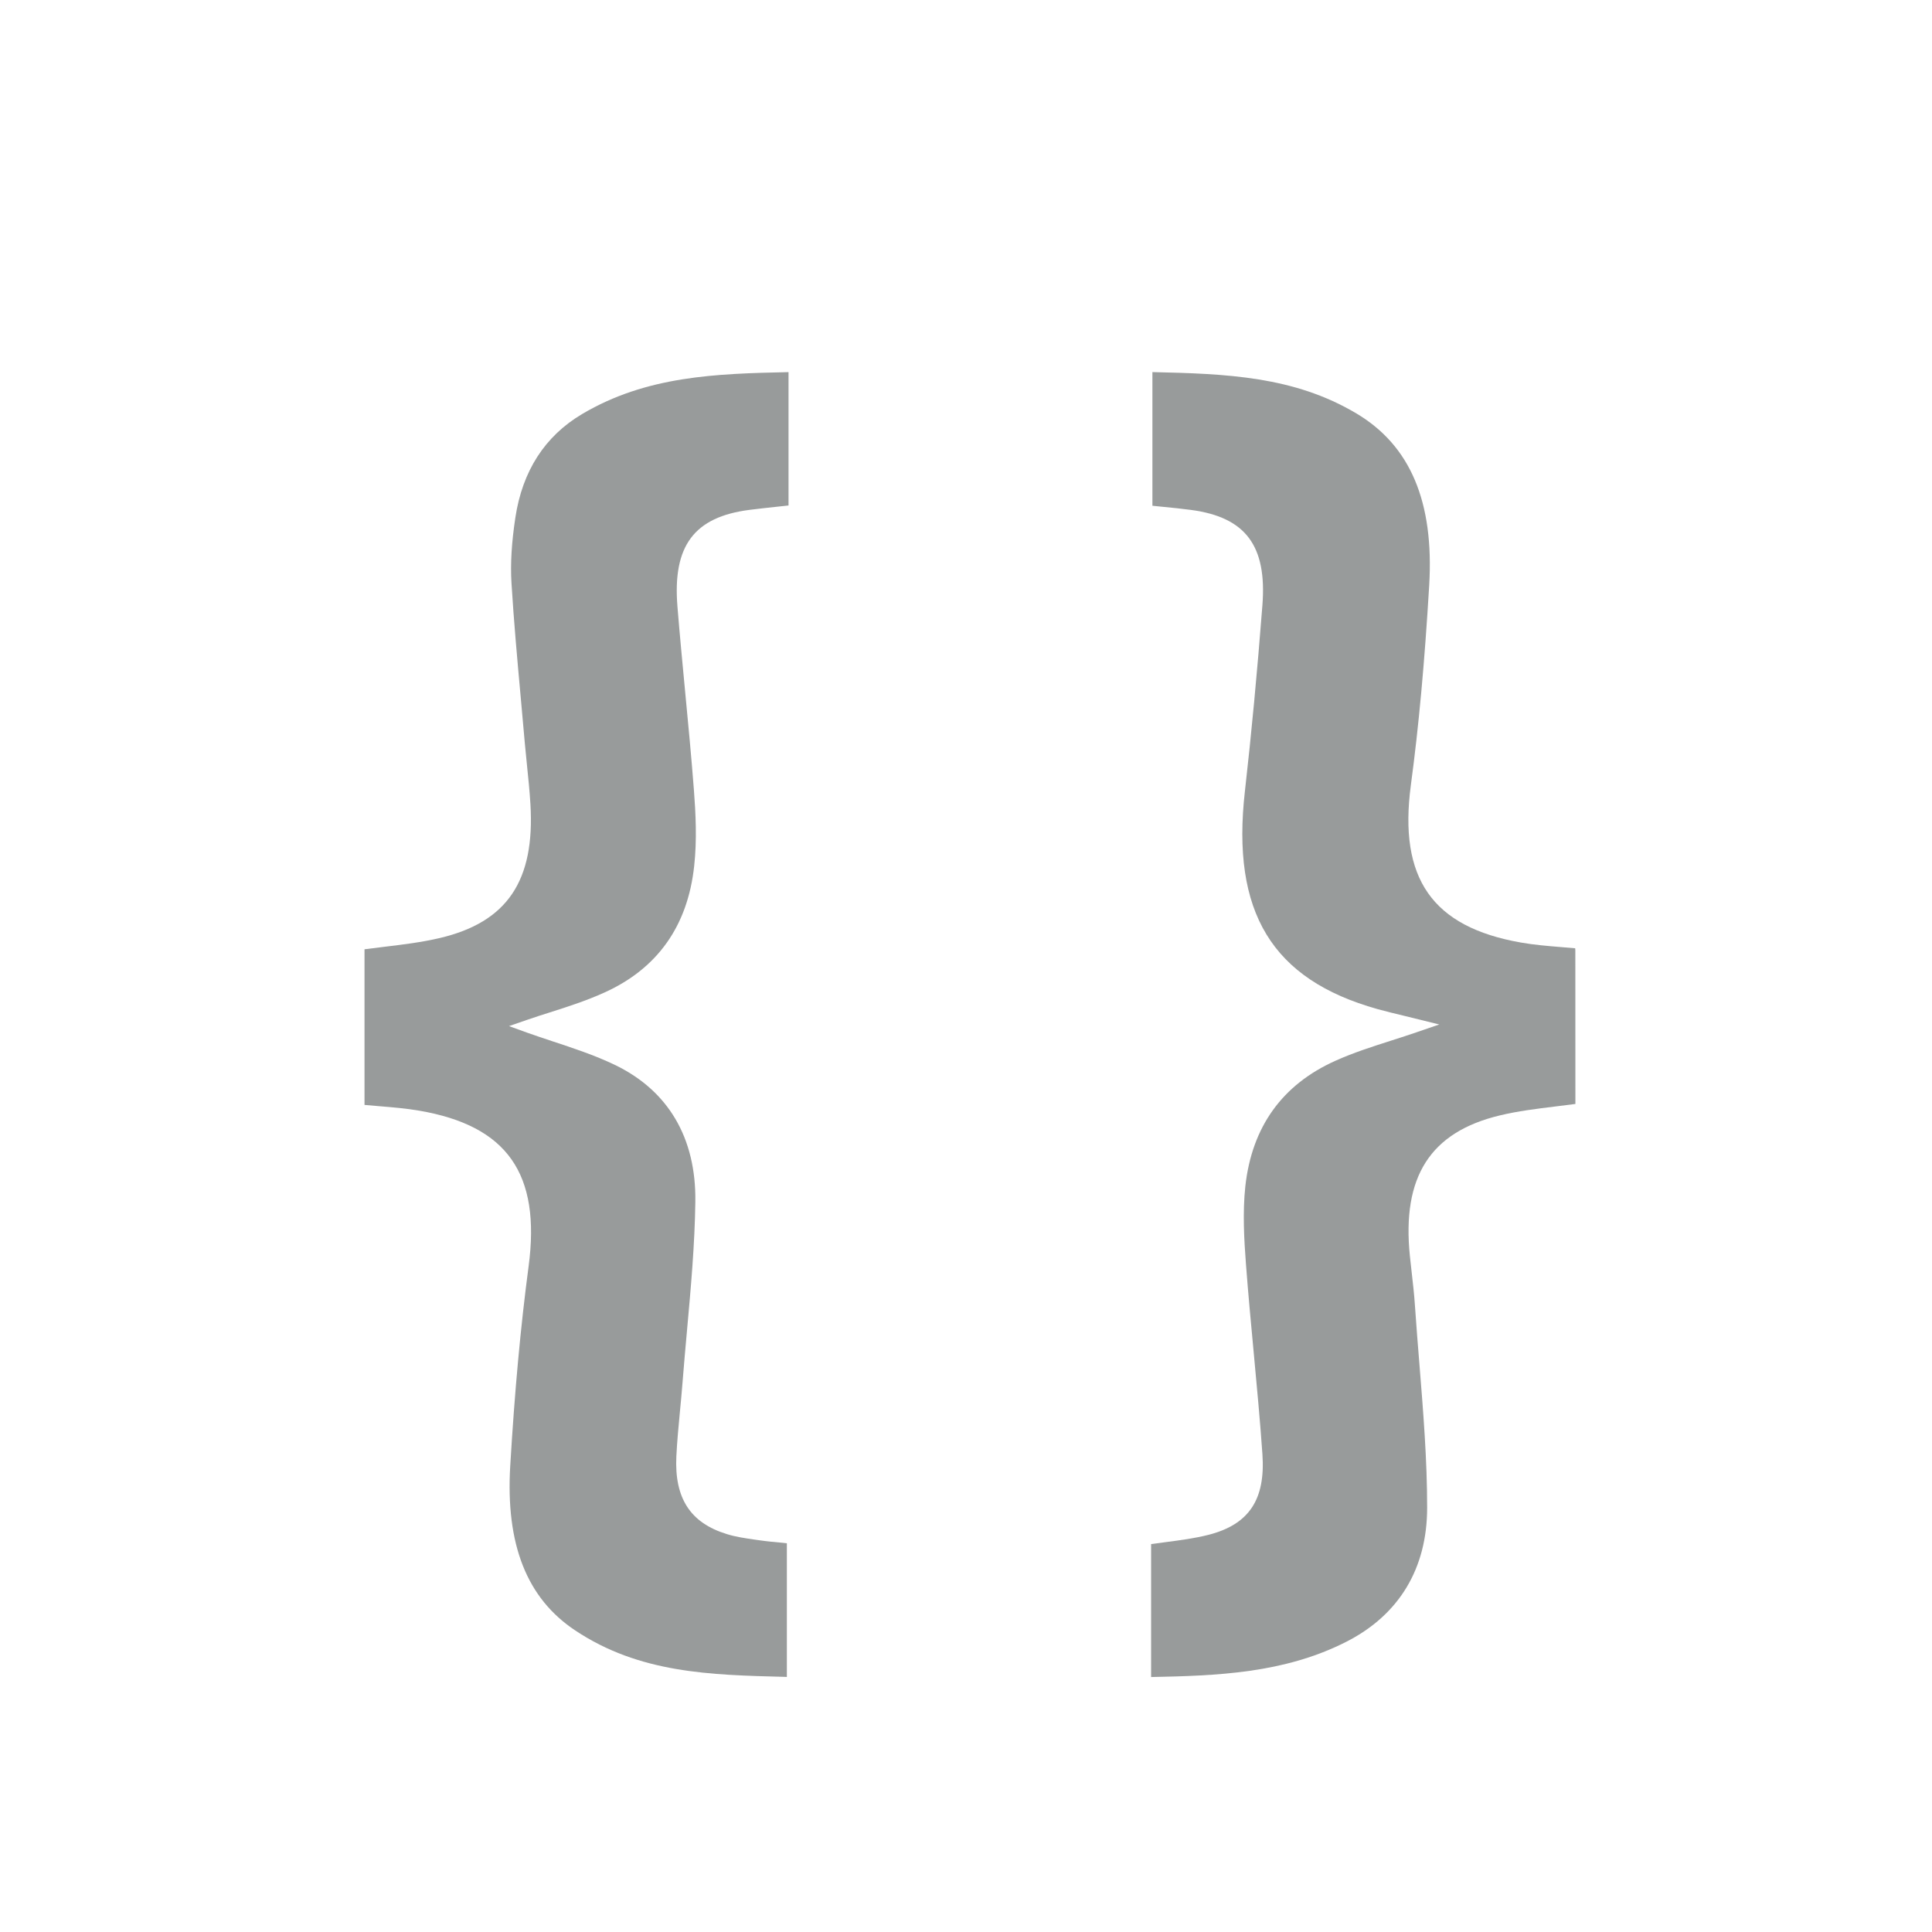
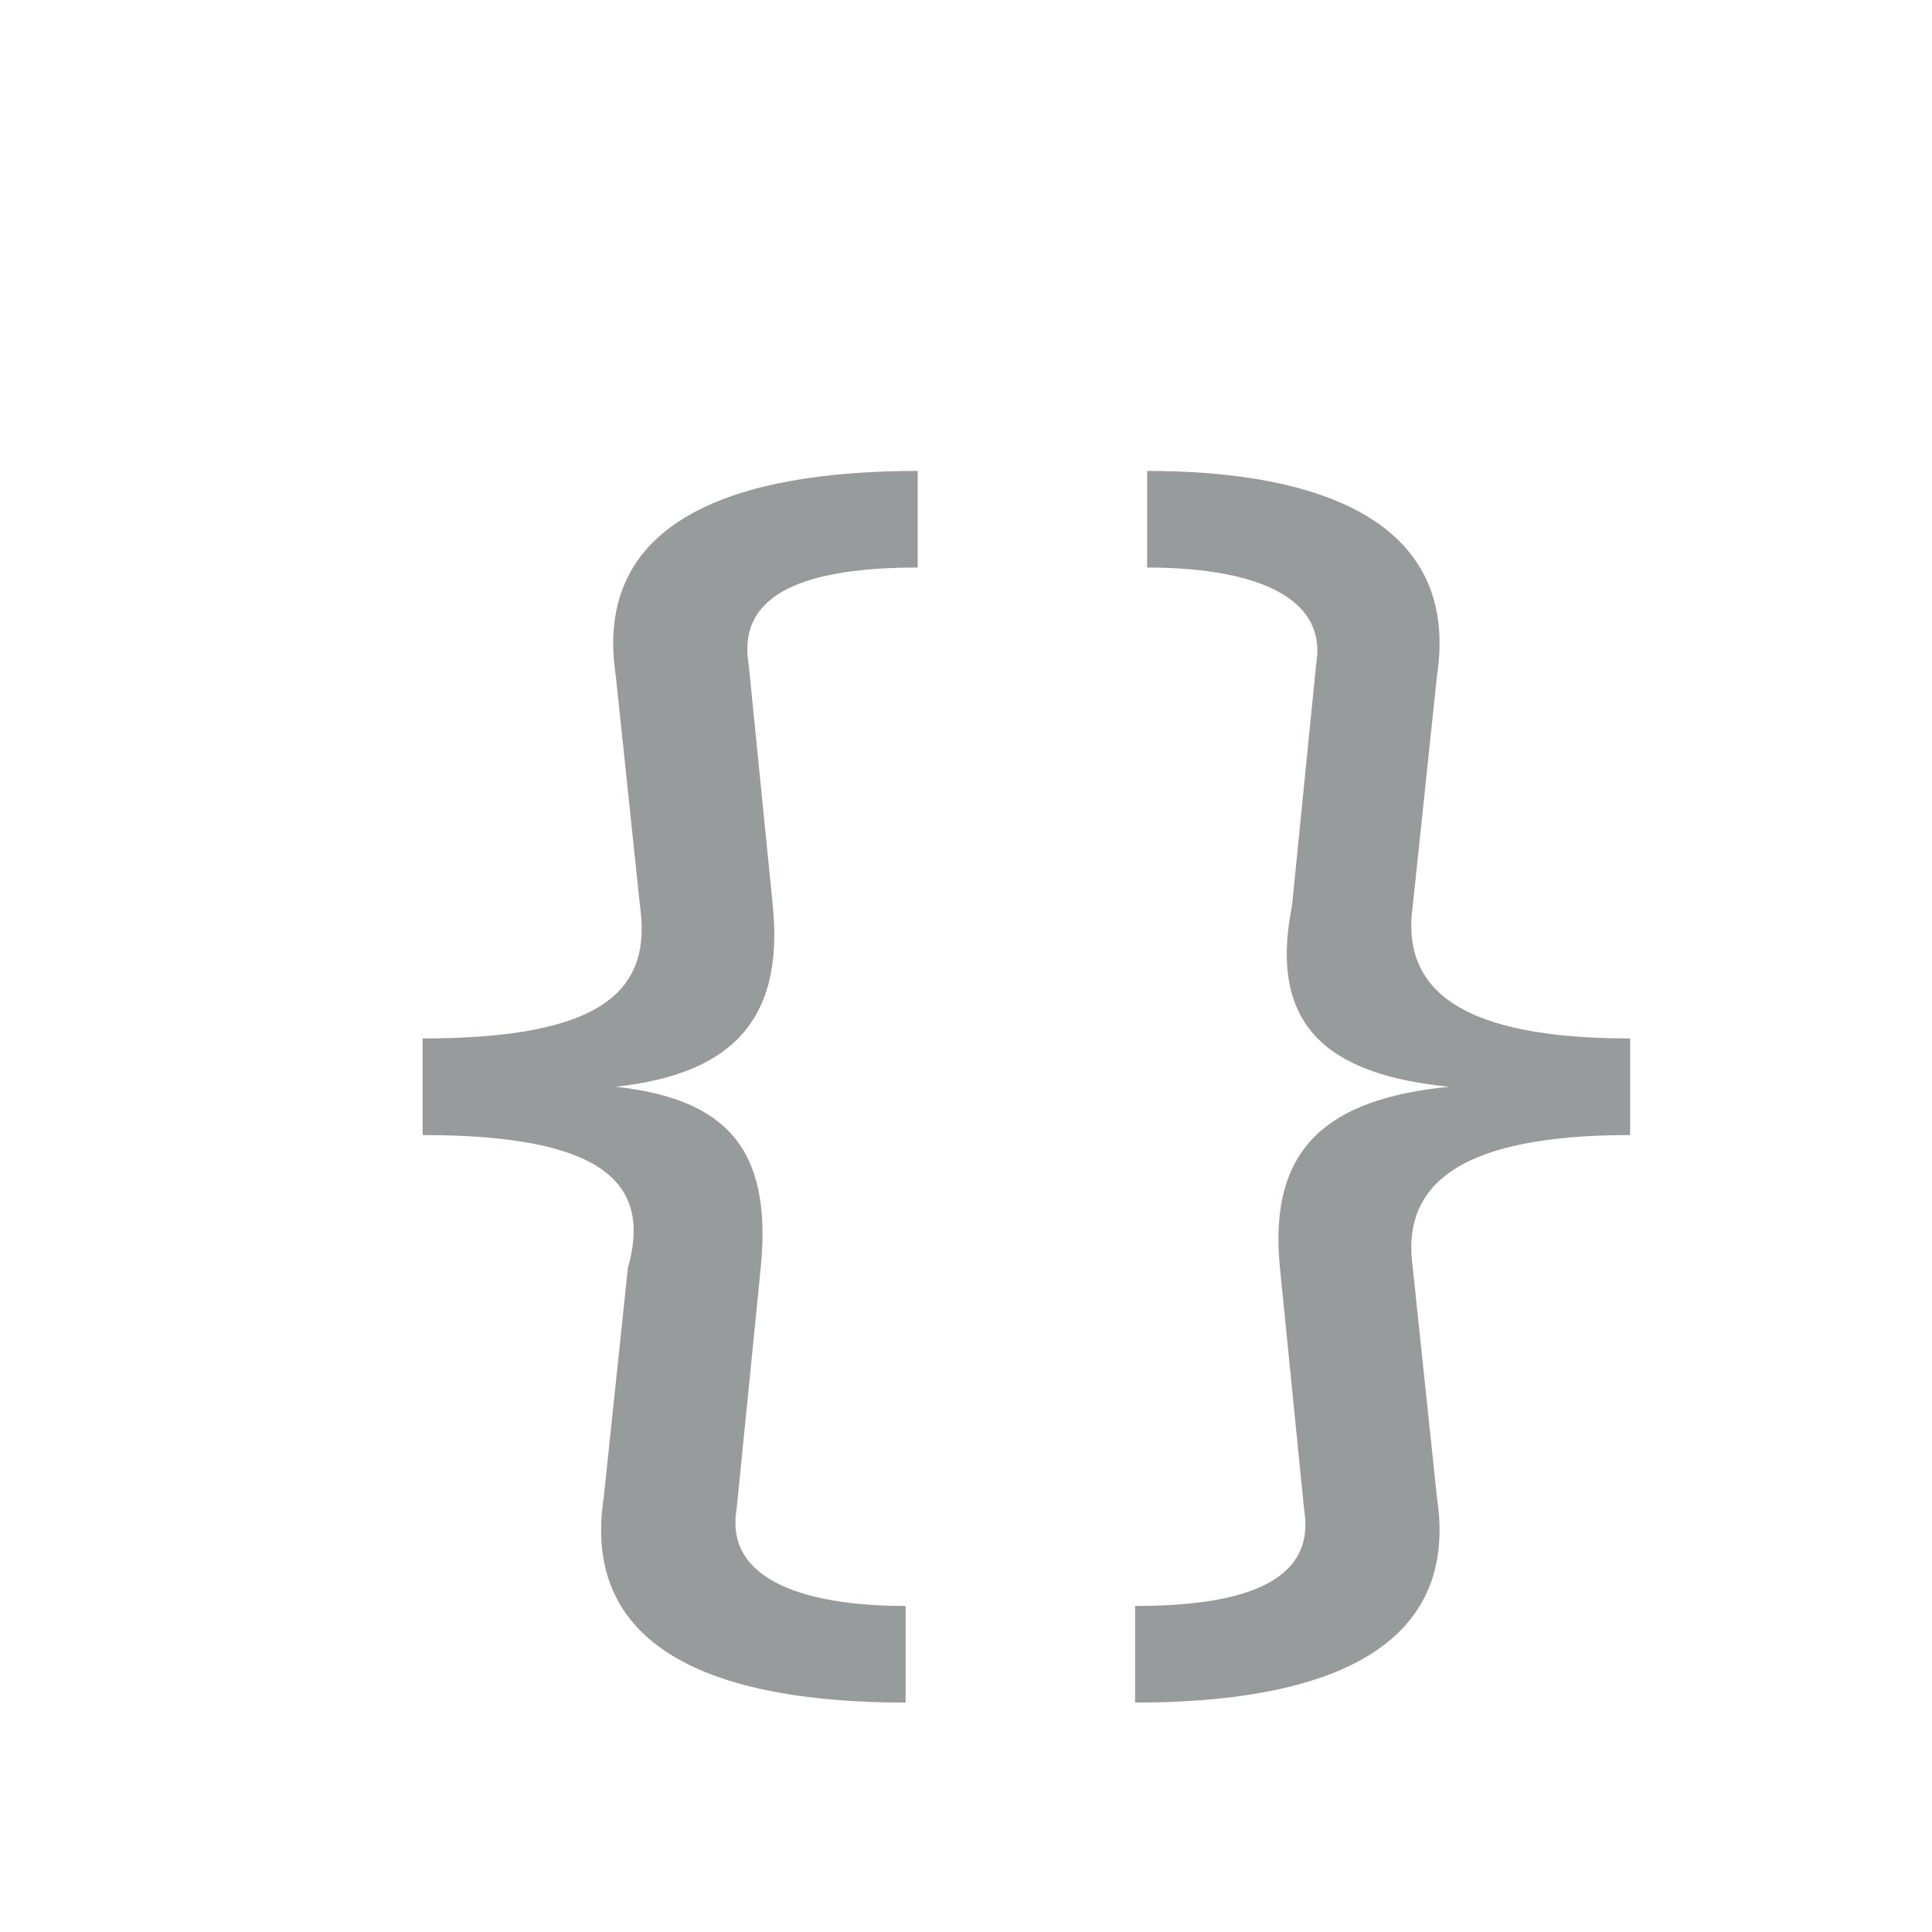
- <svg xmlns="http://www.w3.org/2000/svg" version="1.1" id="Layer_1" x="0px" y="0px" width="64px" height="64px" viewBox="0 0 64 64" enable-background="new 0 0 64 64" xml:space="preserve">
+ <svg xmlns="http://www.w3.org/2000/svg" version="1.1" id="Layer_1" x="0px" y="0px" width="16px" height="16px" viewBox="0 0 16 16" style="enable-background:new 0 0 16 16;" xml:space="preserve">
  <g>
-     <path fill="#989b9b" d="M38.135,51.149c0.161-0.023,0.321-0.044,0.48-0.064c0.489-0.064,0.951-0.124,1.415-0.241   c1.343-0.342,1.895-1.167,1.789-2.675c-0.078-1.118-0.183-2.234-0.287-3.35c-0.092-0.98-0.184-1.962-0.258-2.942   c-0.06-0.793-0.115-1.714-0.02-2.586c0.218-1.965,1.222-3.362,2.984-4.152c0.597-0.268,1.208-0.464,1.856-0.671   c0.288-0.092,0.577-0.185,0.866-0.285l0.717-0.246l-1.176-0.29c-0.291-0.07-0.583-0.14-0.872-0.22   c-3.493-0.98-4.847-3.208-4.389-7.224c0.217-1.913,0.406-3.926,0.579-6.156c0.152-1.967-0.553-2.911-2.357-3.154   c-0.319-0.043-0.639-0.075-0.971-0.107l-0.316-0.032v-4.428c2.452,0.056,4.688,0.137,6.761,1.372   c1.784,1.064,2.572,2.927,2.408,5.694c-0.153,2.567-0.346,4.668-0.607,6.613c-0.414,3.095,0.71,4.704,3.646,5.218   c0.438,0.077,0.883,0.114,1.336,0.151c0.152,0.013,0.306,0.025,0.461,0.039c0.004,0.028,0.005,0.048,0.005,0.069l0.002,5.088   c-0.227,0.03-0.452,0.059-0.676,0.085c-0.604,0.074-1.228,0.15-1.829,0.295c-2.301,0.551-3.247,2.031-2.978,4.654l0.057,0.519   c0.043,0.376,0.086,0.752,0.111,1.13c0.043,0.646,0.096,1.291,0.148,1.937c0.126,1.562,0.257,3.176,0.256,4.76   c-0.002,2.009-0.927,3.542-2.674,4.434c-2.066,1.052-4.3,1.126-6.47,1.17V51.149z" />
-     <path fill="#989b9b" d="M25.995,55.548c-2.475-0.062-4.812-0.121-6.939-1.537c-1.604-1.065-2.308-2.848-2.154-5.448   c0.146-2.467,0.345-4.631,0.609-6.616c0.407-3.066-0.711-4.657-3.626-5.155c-0.435-0.075-0.875-0.111-1.335-0.149   c-0.156-0.013-0.314-0.026-0.475-0.041v-5.156c0.225-0.03,0.45-0.057,0.673-0.084c0.601-0.072,1.223-0.148,1.822-0.289   c2.229-0.525,3.154-1.893,3.001-4.434c-0.026-0.432-0.07-0.861-0.114-1.29l-0.071-0.723l-0.133-1.488   c-0.116-1.276-0.232-2.553-0.31-3.832c-0.038-0.635,0.005-1.341,0.129-2.159c0.233-1.546,0.979-2.702,2.214-3.433   c2.126-1.259,4.415-1.336,6.835-1.387v4.418l-0.29,0.031c-0.334,0.036-0.668,0.071-1.003,0.114c-1.836,0.235-2.55,1.192-2.387,3.2   c0.076,0.944,0.167,1.887,0.256,2.831c0.104,1.084,0.207,2.167,0.29,3.253c0.058,0.758,0.105,1.65,0.008,2.519   c-0.216,1.979-1.211,3.385-2.96,4.18c-0.604,0.275-1.229,0.476-1.833,0.668c-0.257,0.081-0.505,0.161-0.739,0.242l-0.601,0.208   l0.599,0.217c0.274,0.099,0.56,0.192,0.852,0.29c0.676,0.223,1.375,0.454,2.041,0.771c1.783,0.854,2.71,2.426,2.68,4.544   c-0.019,1.414-0.149,2.855-0.275,4.248c-0.053,0.586-0.105,1.17-0.151,1.756c-0.024,0.312-0.054,0.625-0.084,0.938   c-0.047,0.497-0.095,0.993-0.119,1.491c-0.066,1.385,0.464,2.202,1.669,2.572c0.297,0.093,0.606,0.137,0.915,0.182l0.156,0.022   c0.256,0.037,0.514,0.062,0.788,0.086l0.133,0.014v4.43L25.995,55.548z" />
+     <g>
+       <path style="fill:#989b9b;" d="M7.6,4.7c-0.9,0-1.5,0.2-1.4,0.8l0.2,2C6.5,8.5,6,8.9,5.1,9c0.9,0.1,1.3,0.5,1.2,1.5l-0.2,2    c-0.1,0.6,0.6,0.8,1.4,0.8v0.8c-1.5,0-2.7-0.4-2.5-1.7l0.2-1.9C5.4,9.8,5,9.4,3.5,9.4V8.6c1.5,0,1.9-0.4,1.8-1.1L5.1,5.6    c-0.2-1.3,1-1.7,2.5-1.7V4.7z" />
+       <path style="fill:#989b9b;" d="M11.9,5.6l-0.2,1.9c-0.1,0.7,0.4,1.1,1.8,1.1v0.8c-1.4,0-1.9,0.4-1.8,1.1l0.2,1.9    c0.2,1.3-1,1.7-2.5,1.7v-0.8c0.9,0,1.5-0.2,1.4-0.8l-0.2-2C10.5,9.5,11,9.1,12,9c-1-0.1-1.5-0.5-1.3-1.5l0.2-2    c0.1-0.6-0.6-0.8-1.4-0.8V3.9C10.9,3.9,12.1,4.3,11.9,5.6z" />
+     </g>
  </g>
</svg>
